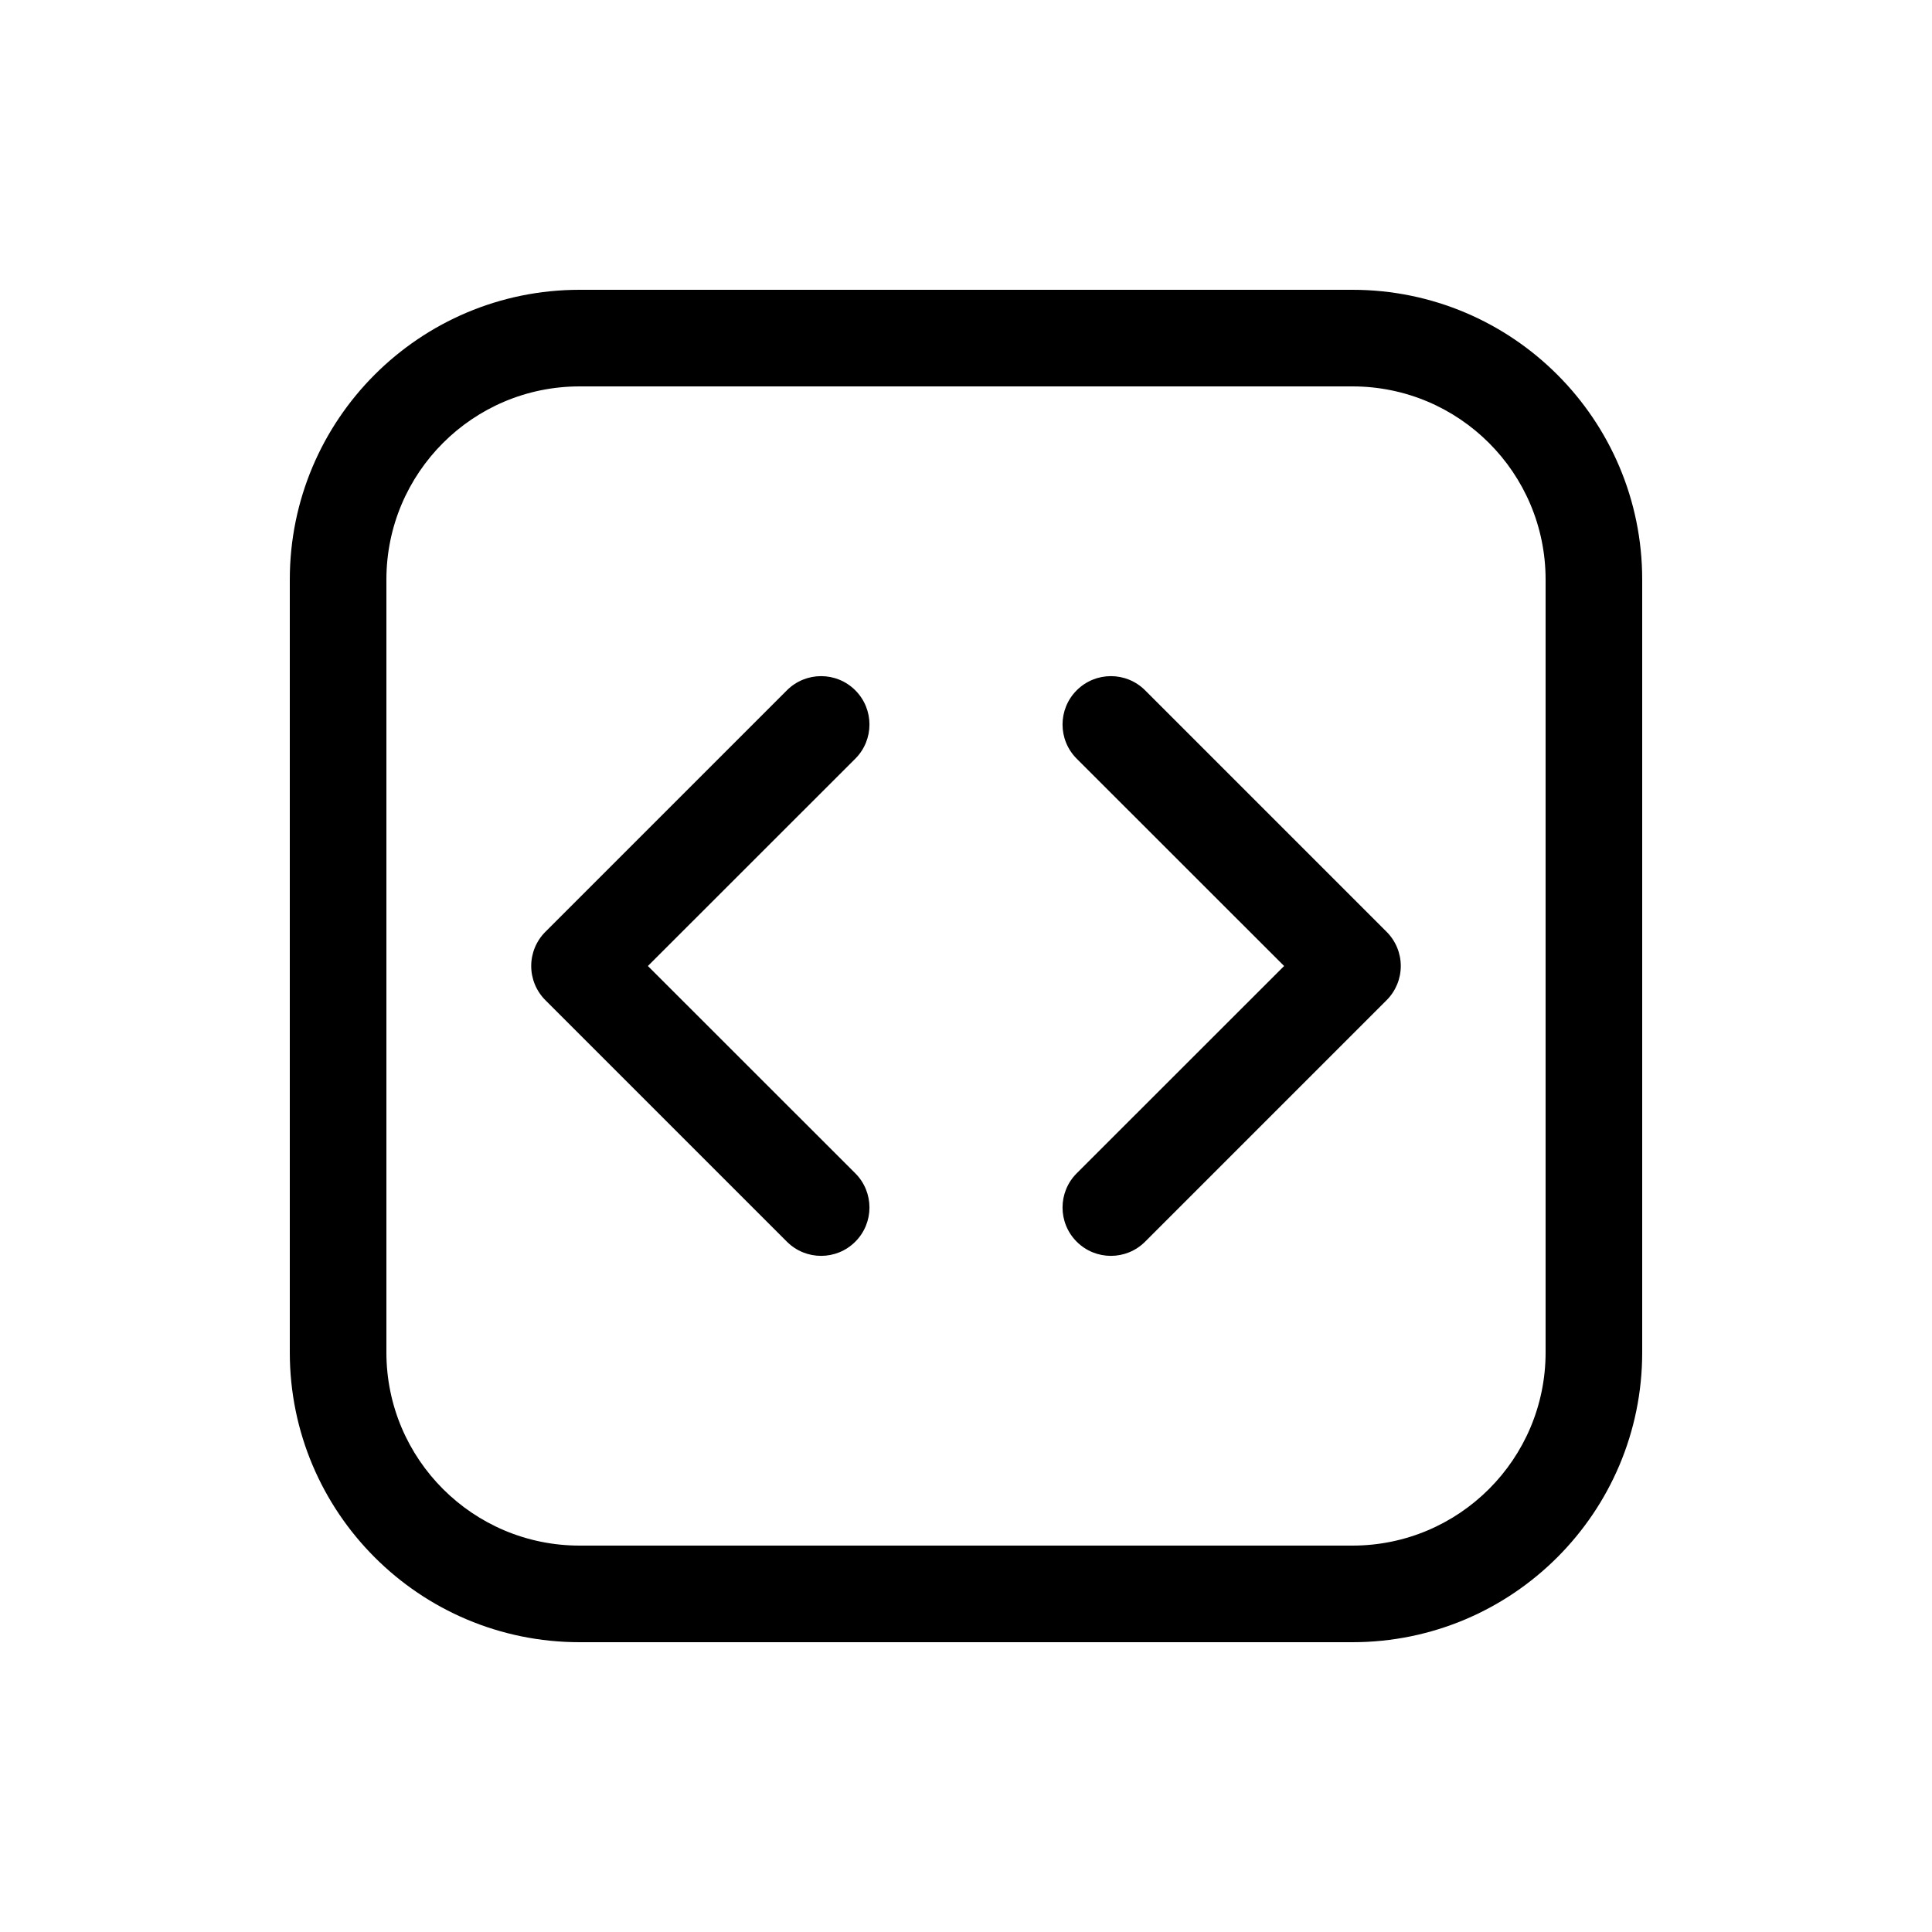
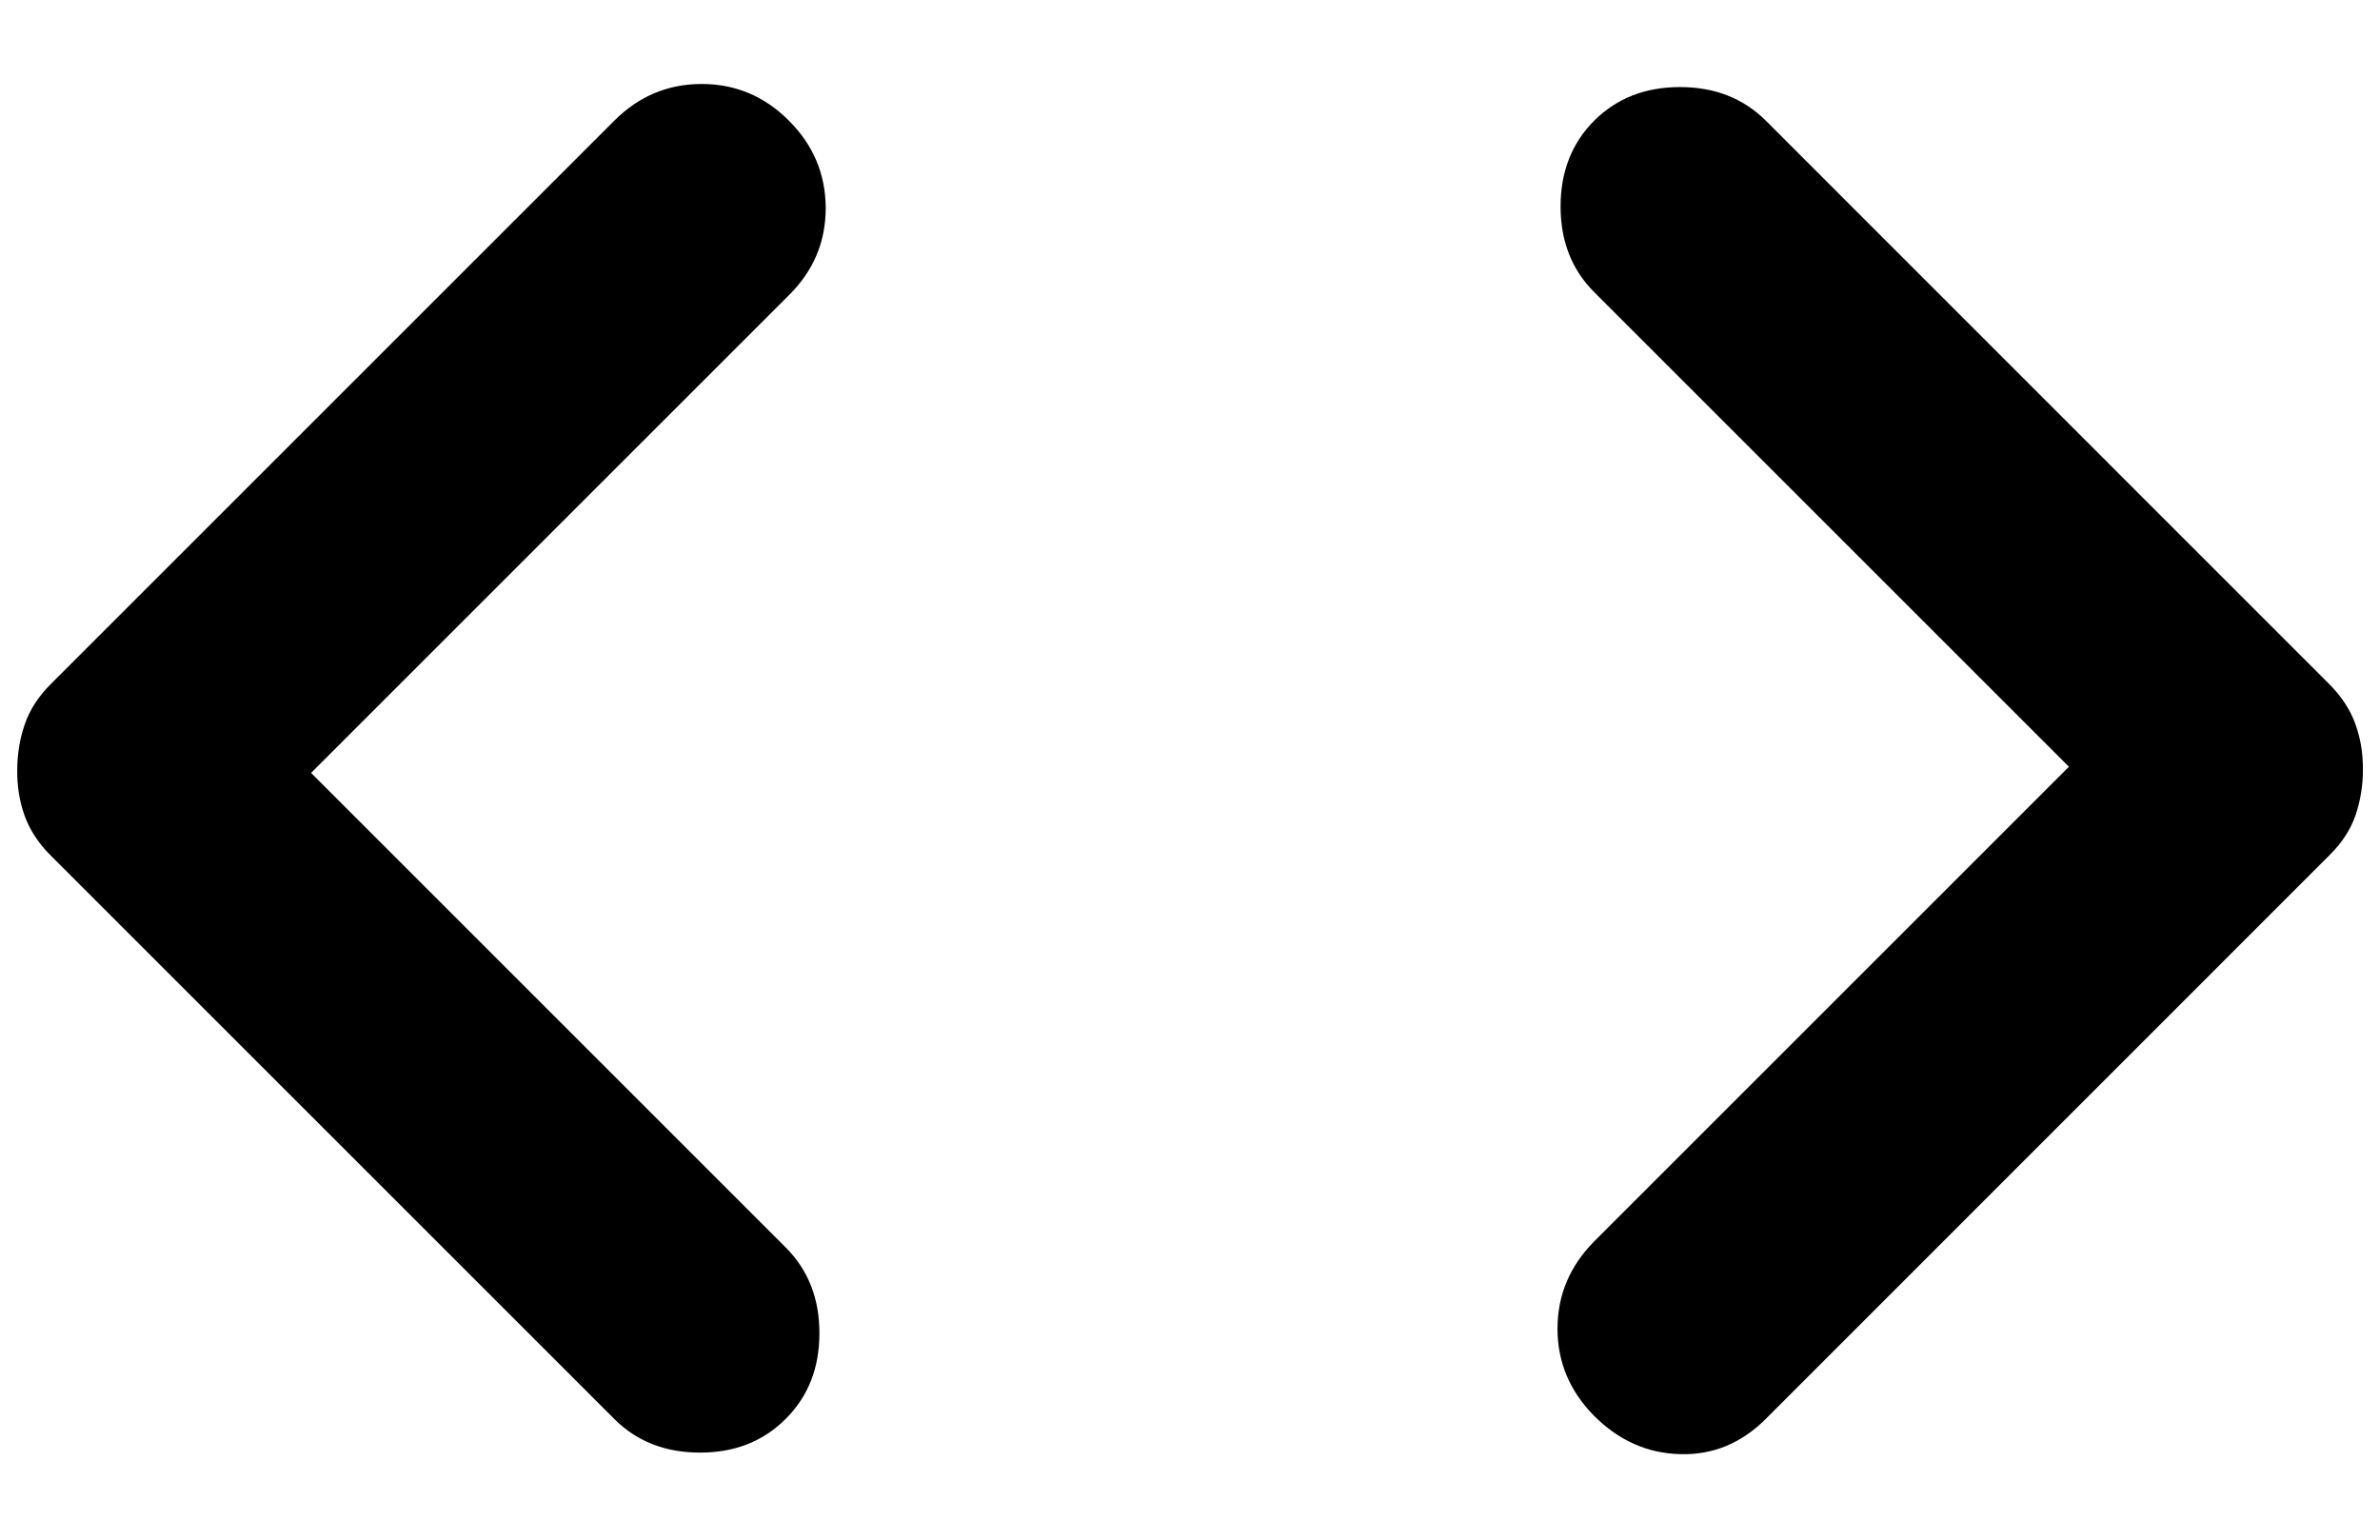
- <svg xmlns="http://www.w3.org/2000/svg" width="20" height="20" viewBox="0 0 20 20">
-   <path fill="currentColor" d="M6 3a3 3 0 0 0-3 3v8a3 3 0 0 0 3 3h8a3 3 0 0 0 3-3V6a3 3 0 0 0-3-3zM4 6a2 2 0 0 1 2-2h8a2 2 0 0 1 2 2v8a2 2 0 0 1-2 2H6a2 2 0 0 1-2-2zm4.854 1.854a.5.5 0 1 0-.708-.708l-2.5 2.5a.5.5 0 0 0 0 .708l2.5 2.5a.5.5 0 0 0 .708-.708L6.707 10zm3-.708a.5.5 0 0 0-.708.708L13.293 10l-2.147 2.146a.5.5 0 0 0 .708.708l2.5-2.5a.5.5 0 0 0 0-.708z" />
+ <svg xmlns="http://www.w3.org/2000/svg" width="17" height="11" viewBox="0 0 17 11" fill="none">
+   <path d="M2.222 5.522L5.612 8.912C5.773 9.073 5.853 9.277 5.853 9.525C5.853 9.773 5.773 9.977 5.612 10.137C5.452 10.298 5.248 10.378 5 10.378C4.752 10.378 4.548 10.298 4.387 10.137L0.362 6.112C0.275 6.025 0.213 5.93 0.176 5.828C0.139 5.726 0.122 5.617 0.123 5.5C0.124 5.383 0.142 5.274 0.178 5.172C0.213 5.07 0.275 4.975 0.363 4.887L4.388 0.862C4.563 0.687 4.771 0.6 5.012 0.6C5.253 0.6 5.461 0.687 5.635 0.862C5.81 1.037 5.897 1.245 5.898 1.486C5.898 1.727 5.811 1.935 5.635 2.109L2.222 5.522ZM14.778 5.478L11.387 2.087C11.227 1.927 11.147 1.723 11.147 1.475C11.147 1.227 11.227 1.023 11.387 0.862C11.548 0.702 11.752 0.622 12 0.622C12.248 0.622 12.452 0.702 12.613 0.862L16.637 4.887C16.725 4.975 16.787 5.07 16.824 5.172C16.861 5.274 16.879 5.383 16.878 5.5C16.878 5.617 16.859 5.726 16.824 5.828C16.788 5.93 16.726 6.025 16.637 6.112L12.613 10.137C12.438 10.312 12.233 10.396 12 10.389C11.767 10.383 11.562 10.291 11.387 10.116C11.213 9.94 11.125 9.732 11.125 9.493C11.125 9.253 11.213 9.045 11.387 8.869L14.778 5.478Z" fill="black" />
</svg>
